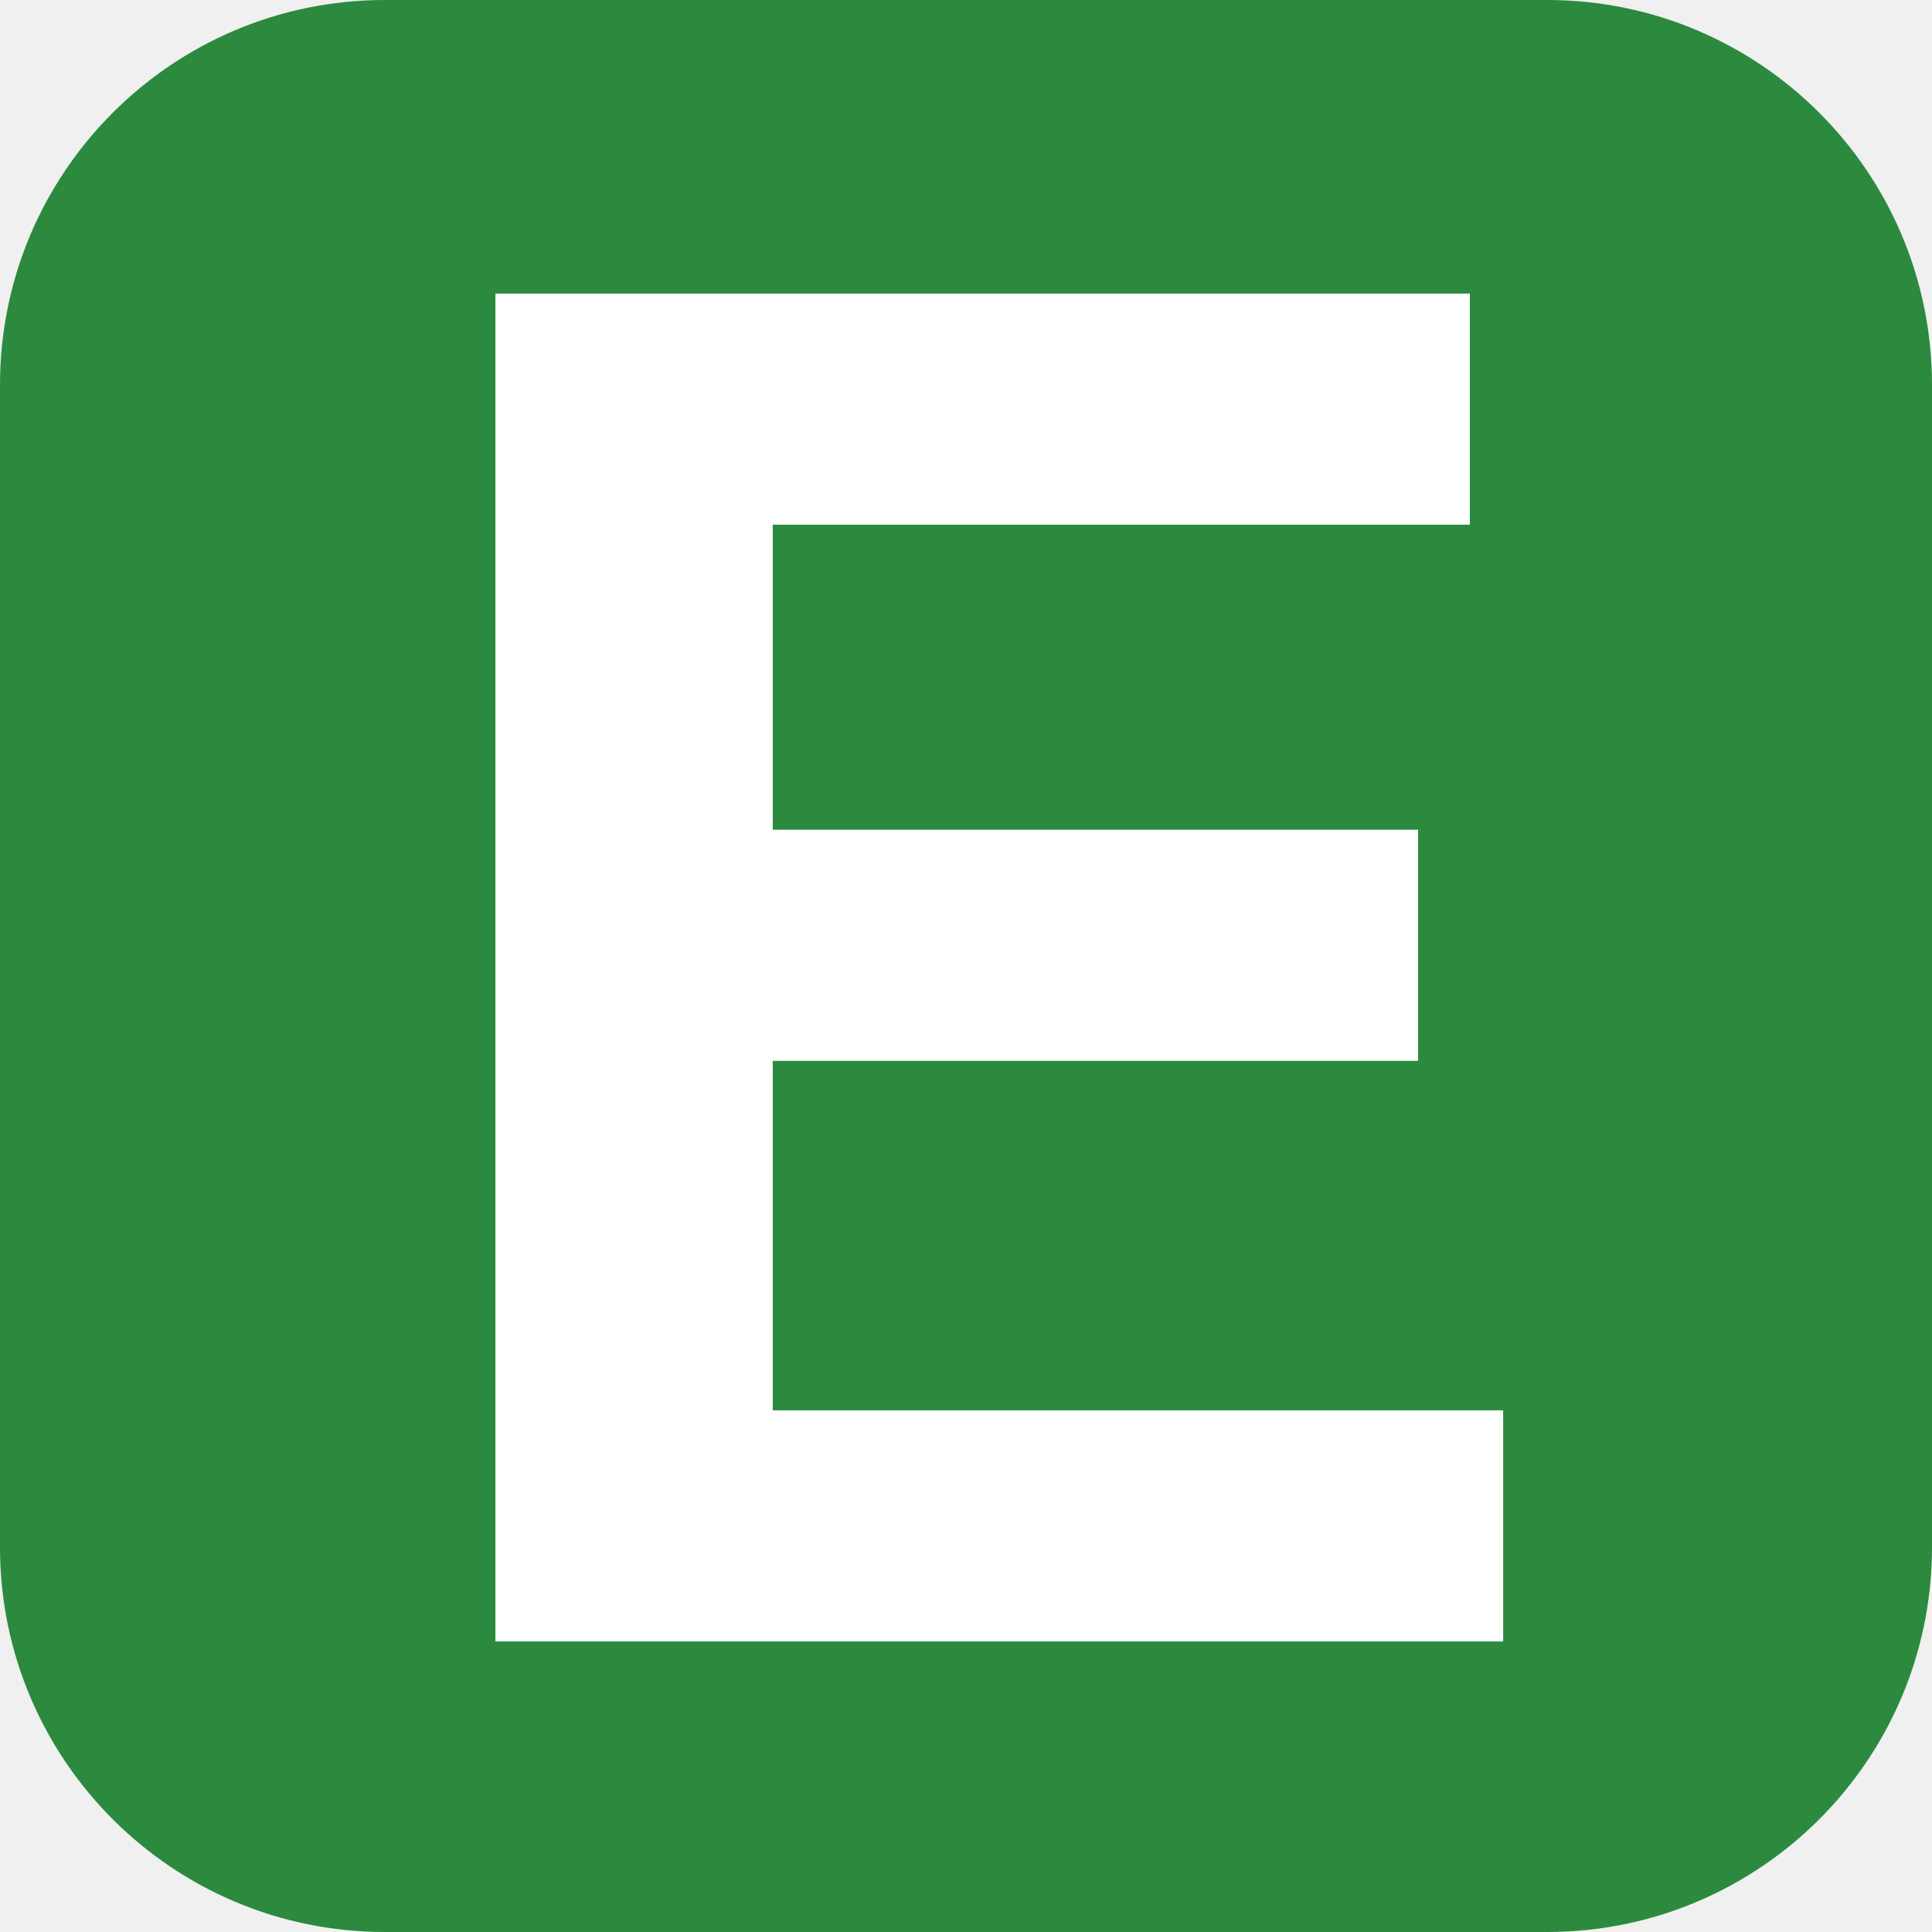
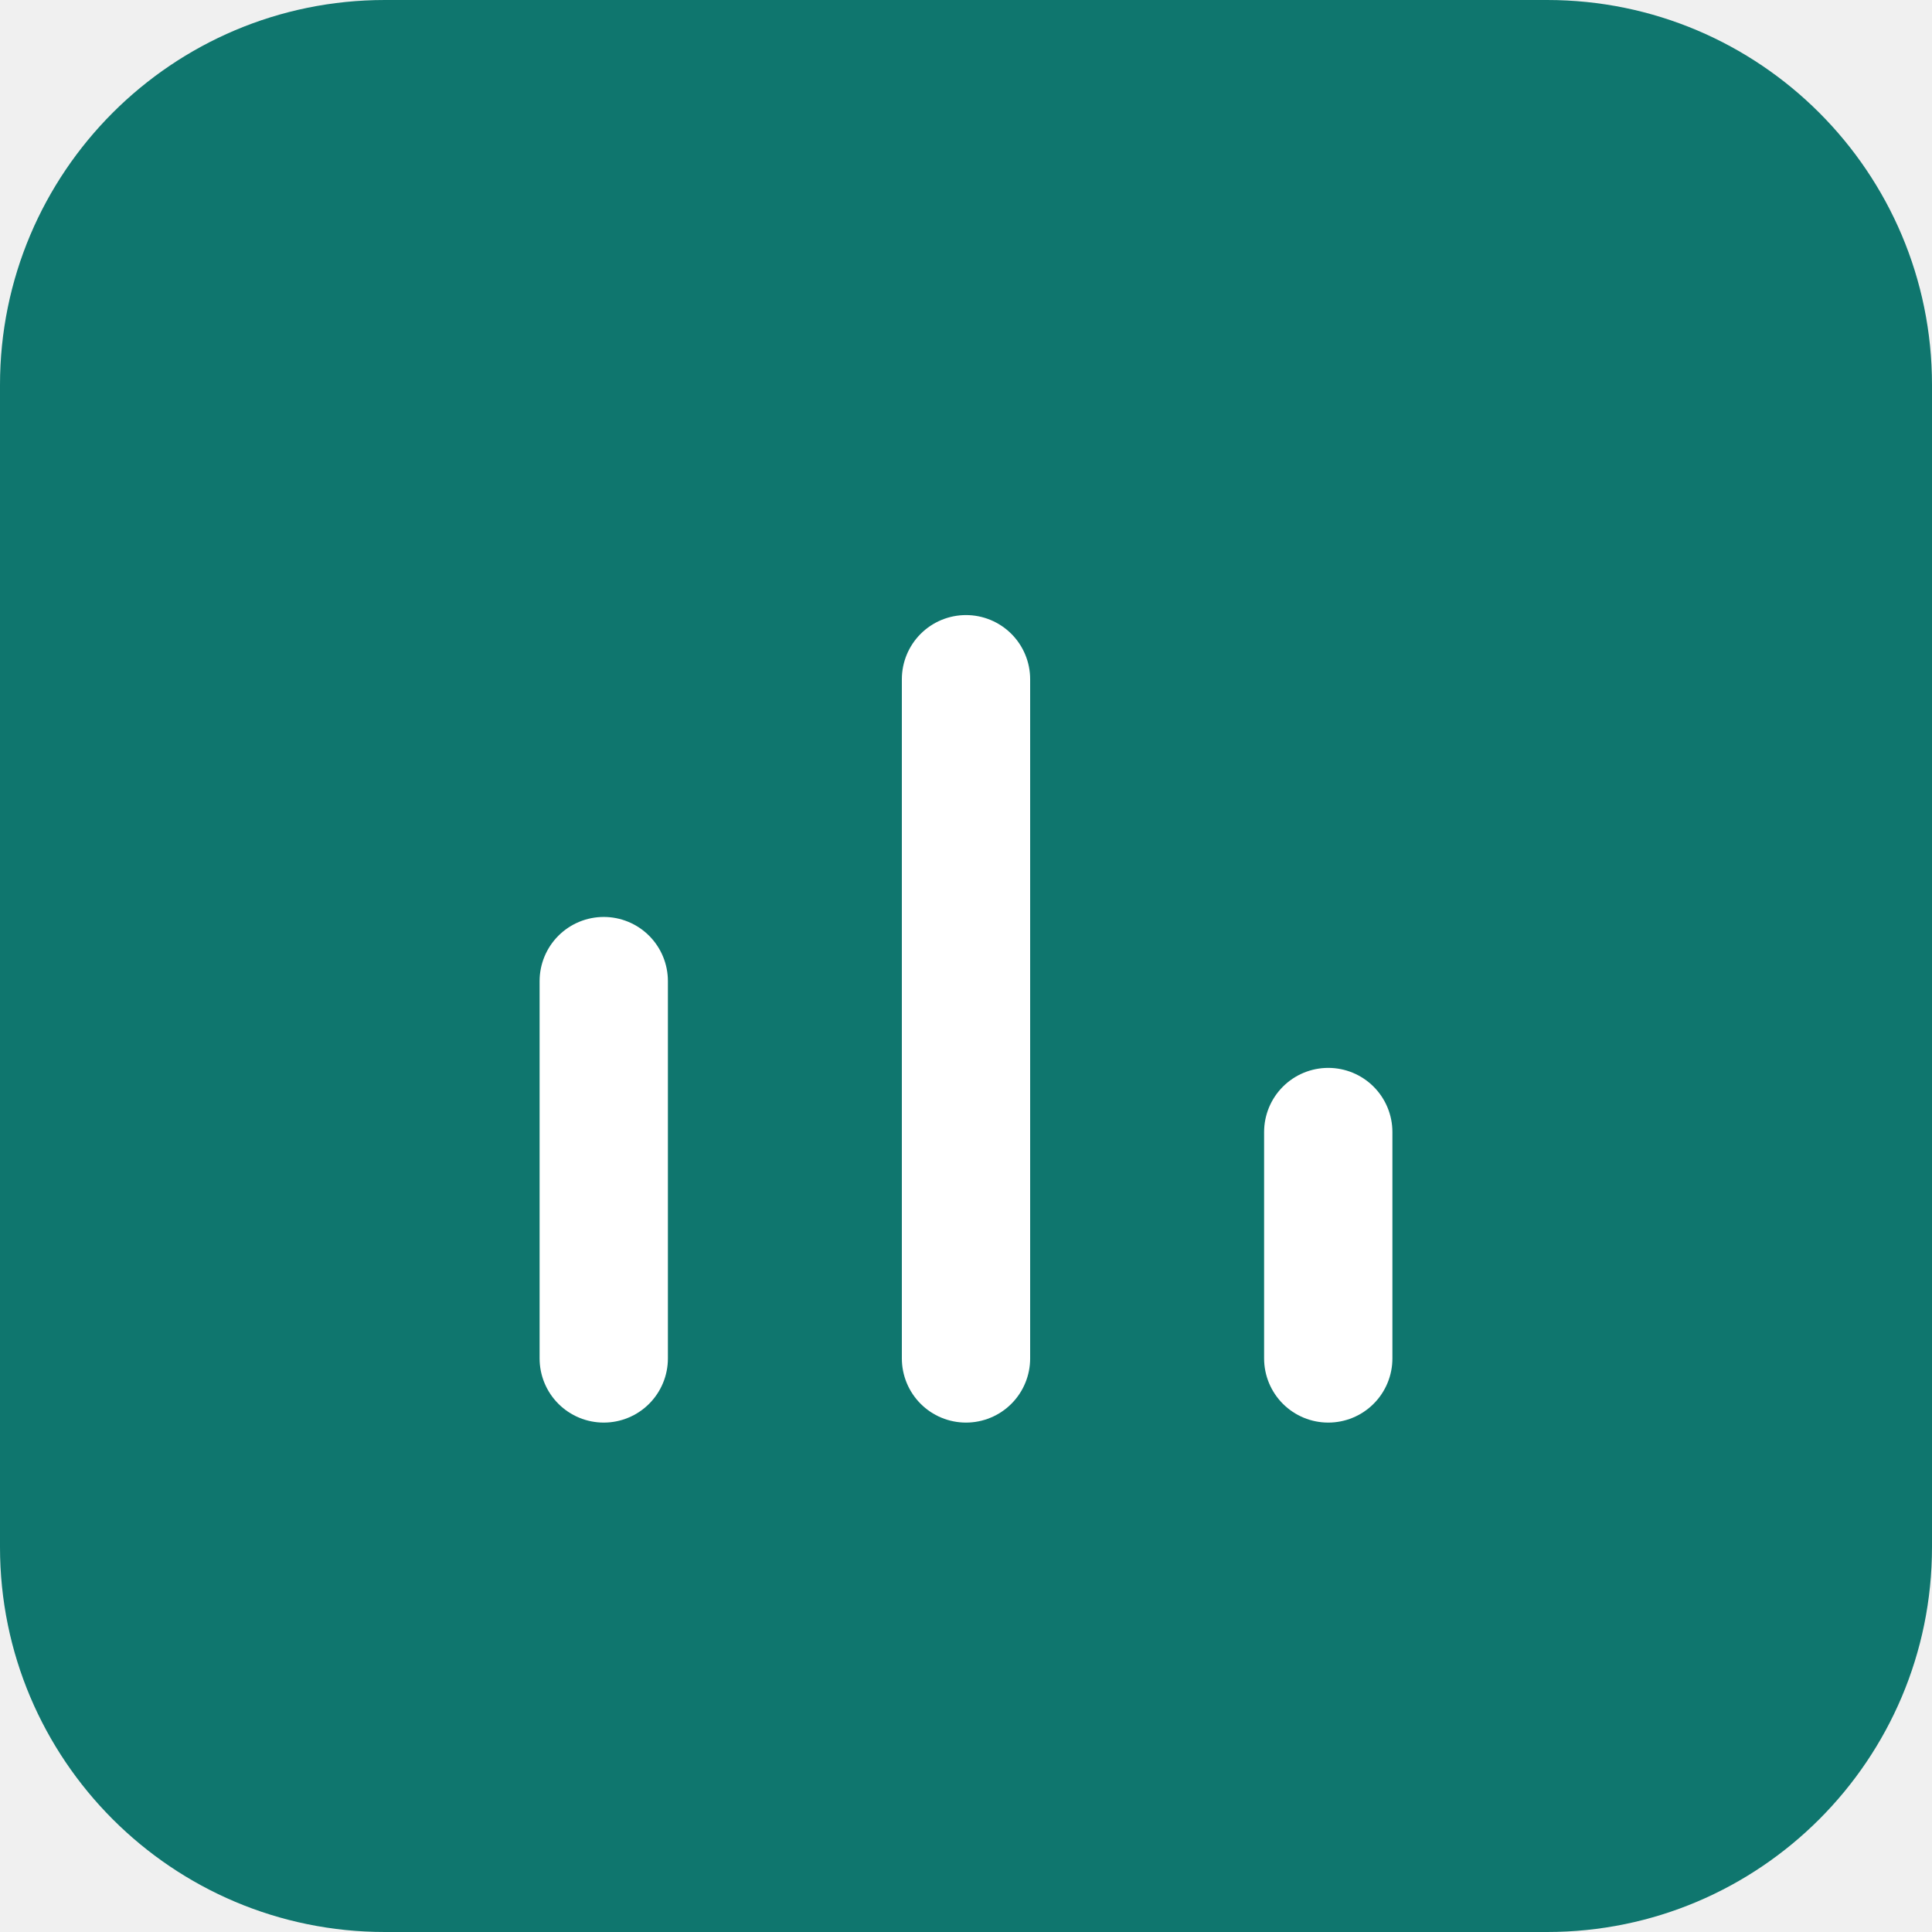
<svg xmlns="http://www.w3.org/2000/svg" viewBox="0 0 512 512">
-   <rect width="512" height="512" rx="102" fill="#2b8a3e" />
-   <text x="256" y="435" fill="#ffffff" font-family="Helvetica,Arial,sans-serif" font-size="490" font-weight="bold" text-anchor="middle">E</text>
+   <rect width="512" height="512" rx="102" fill="#0f766e" />
+   <path d="M160 360V260M256 360V180M352 360V300" fill="none" stroke="#fff" stroke-width="34" stroke-linecap="round" />
</svg>
